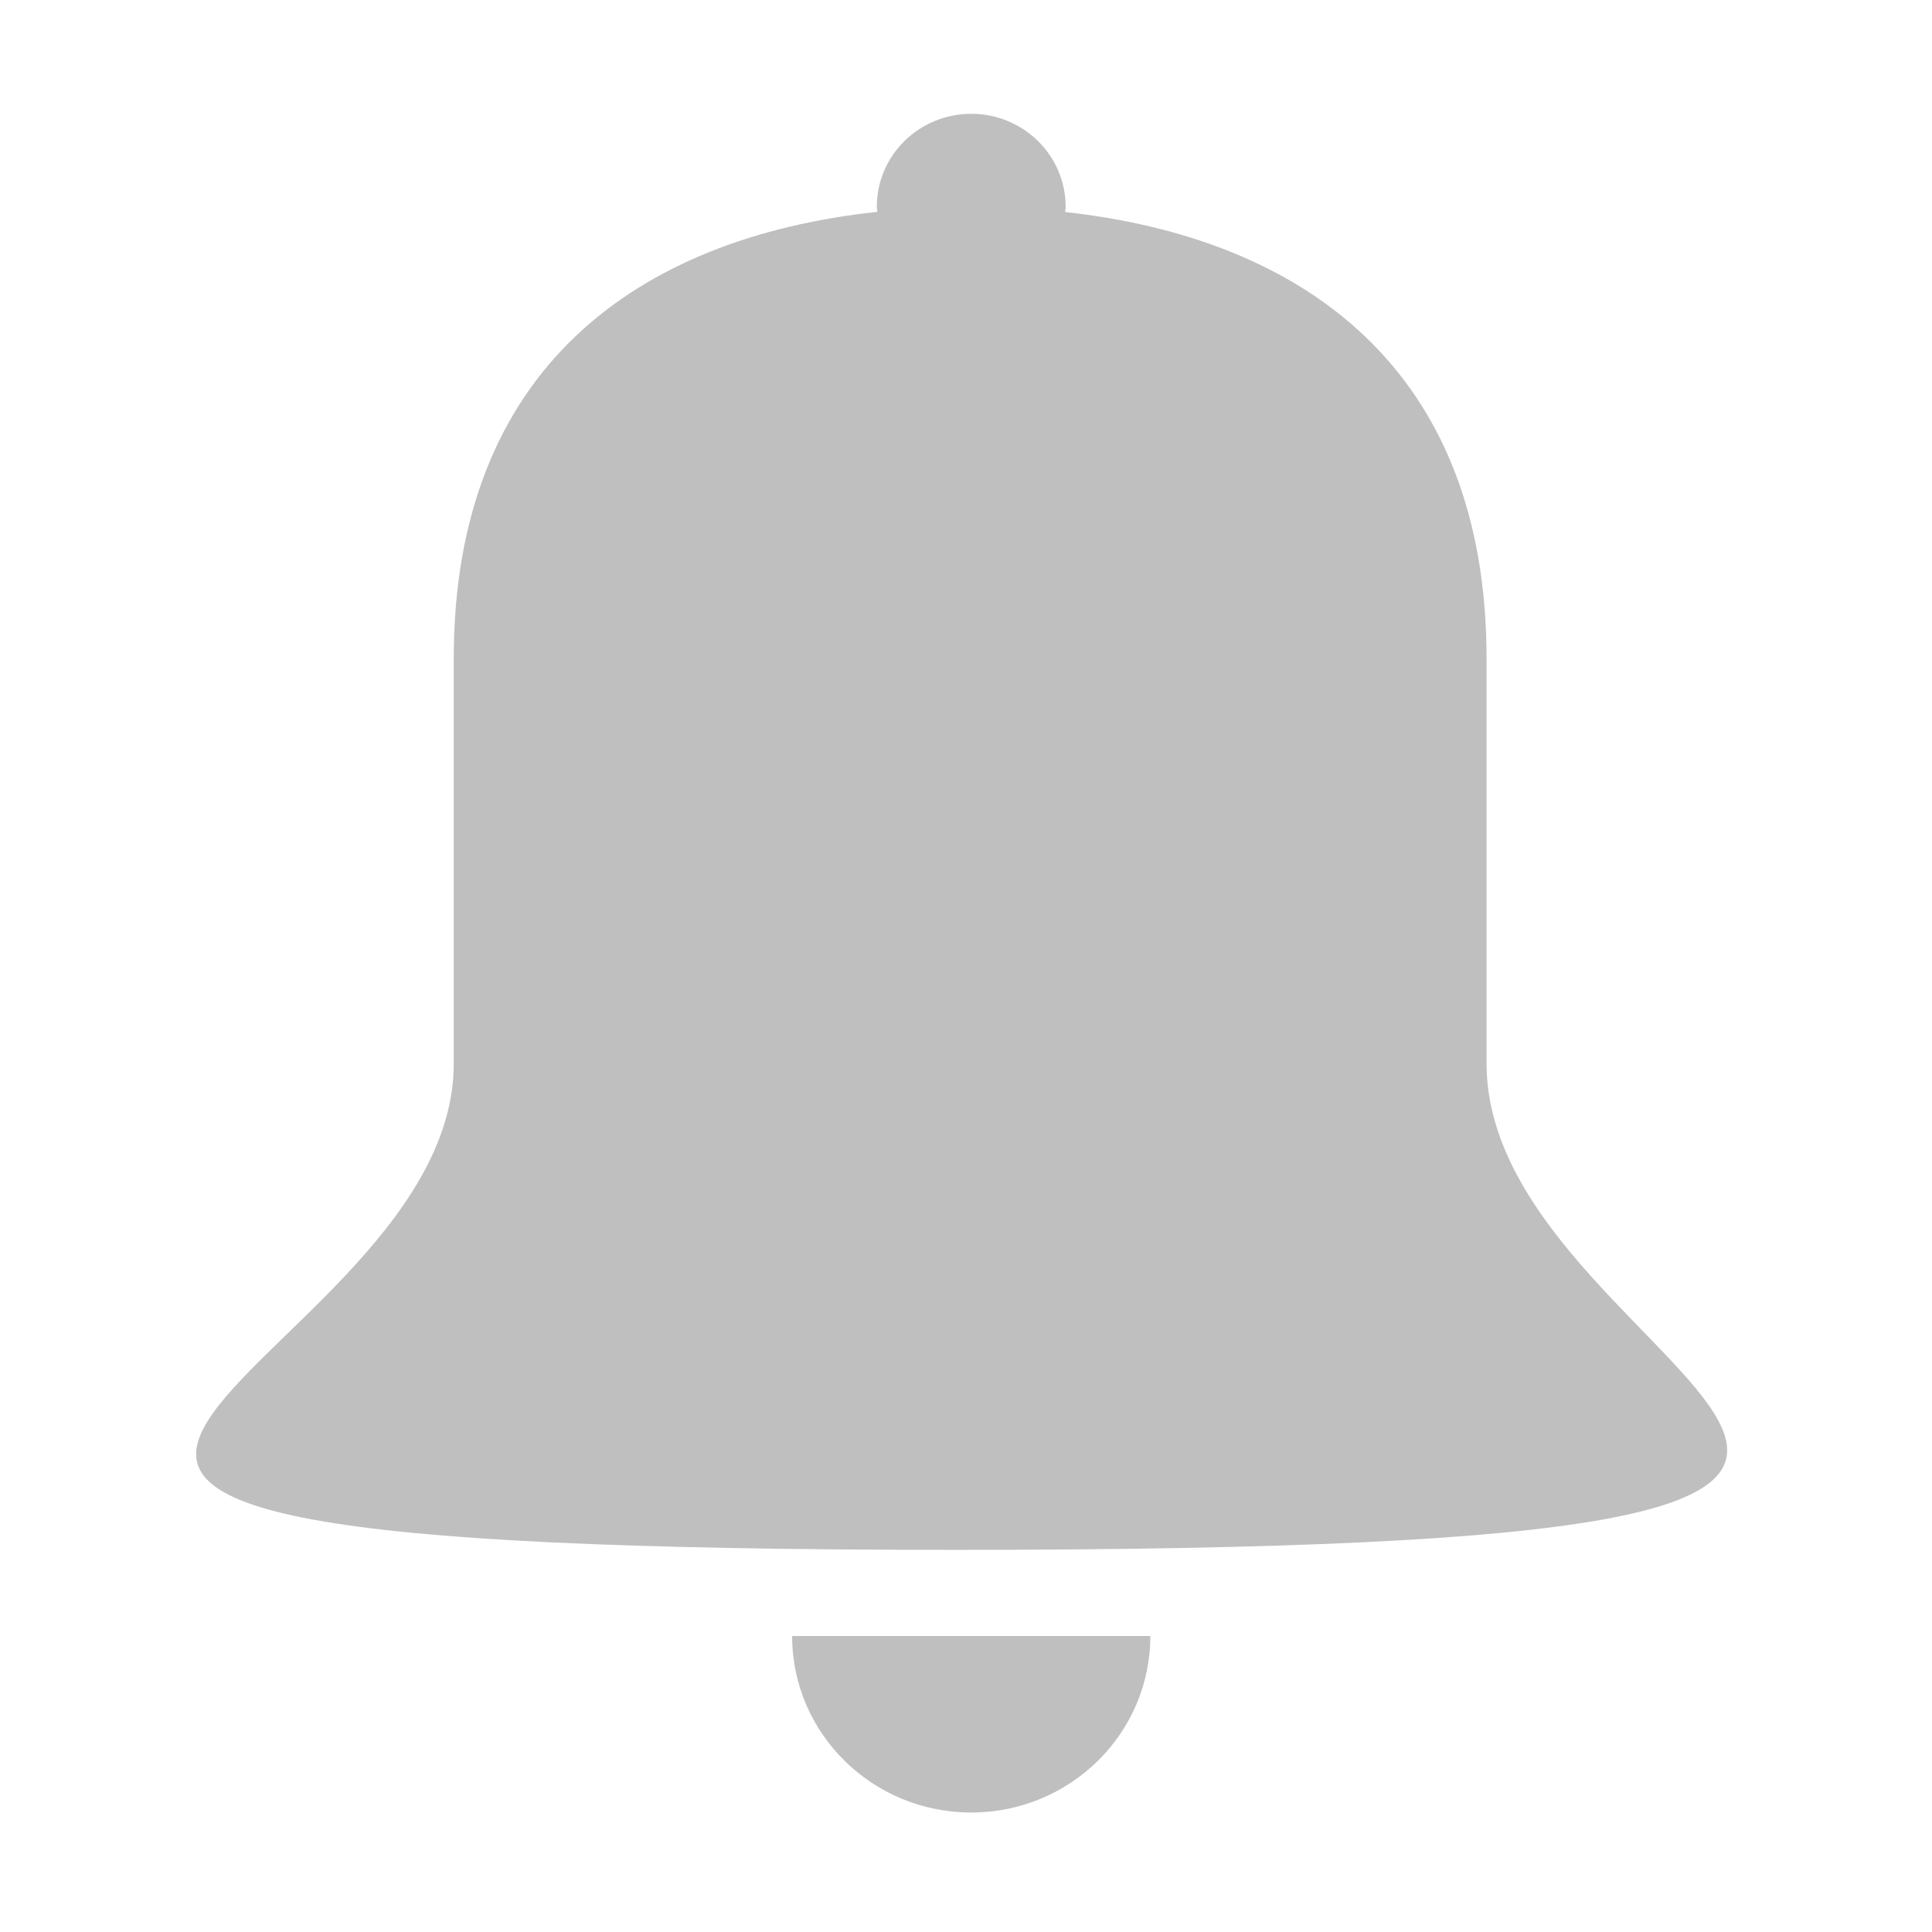
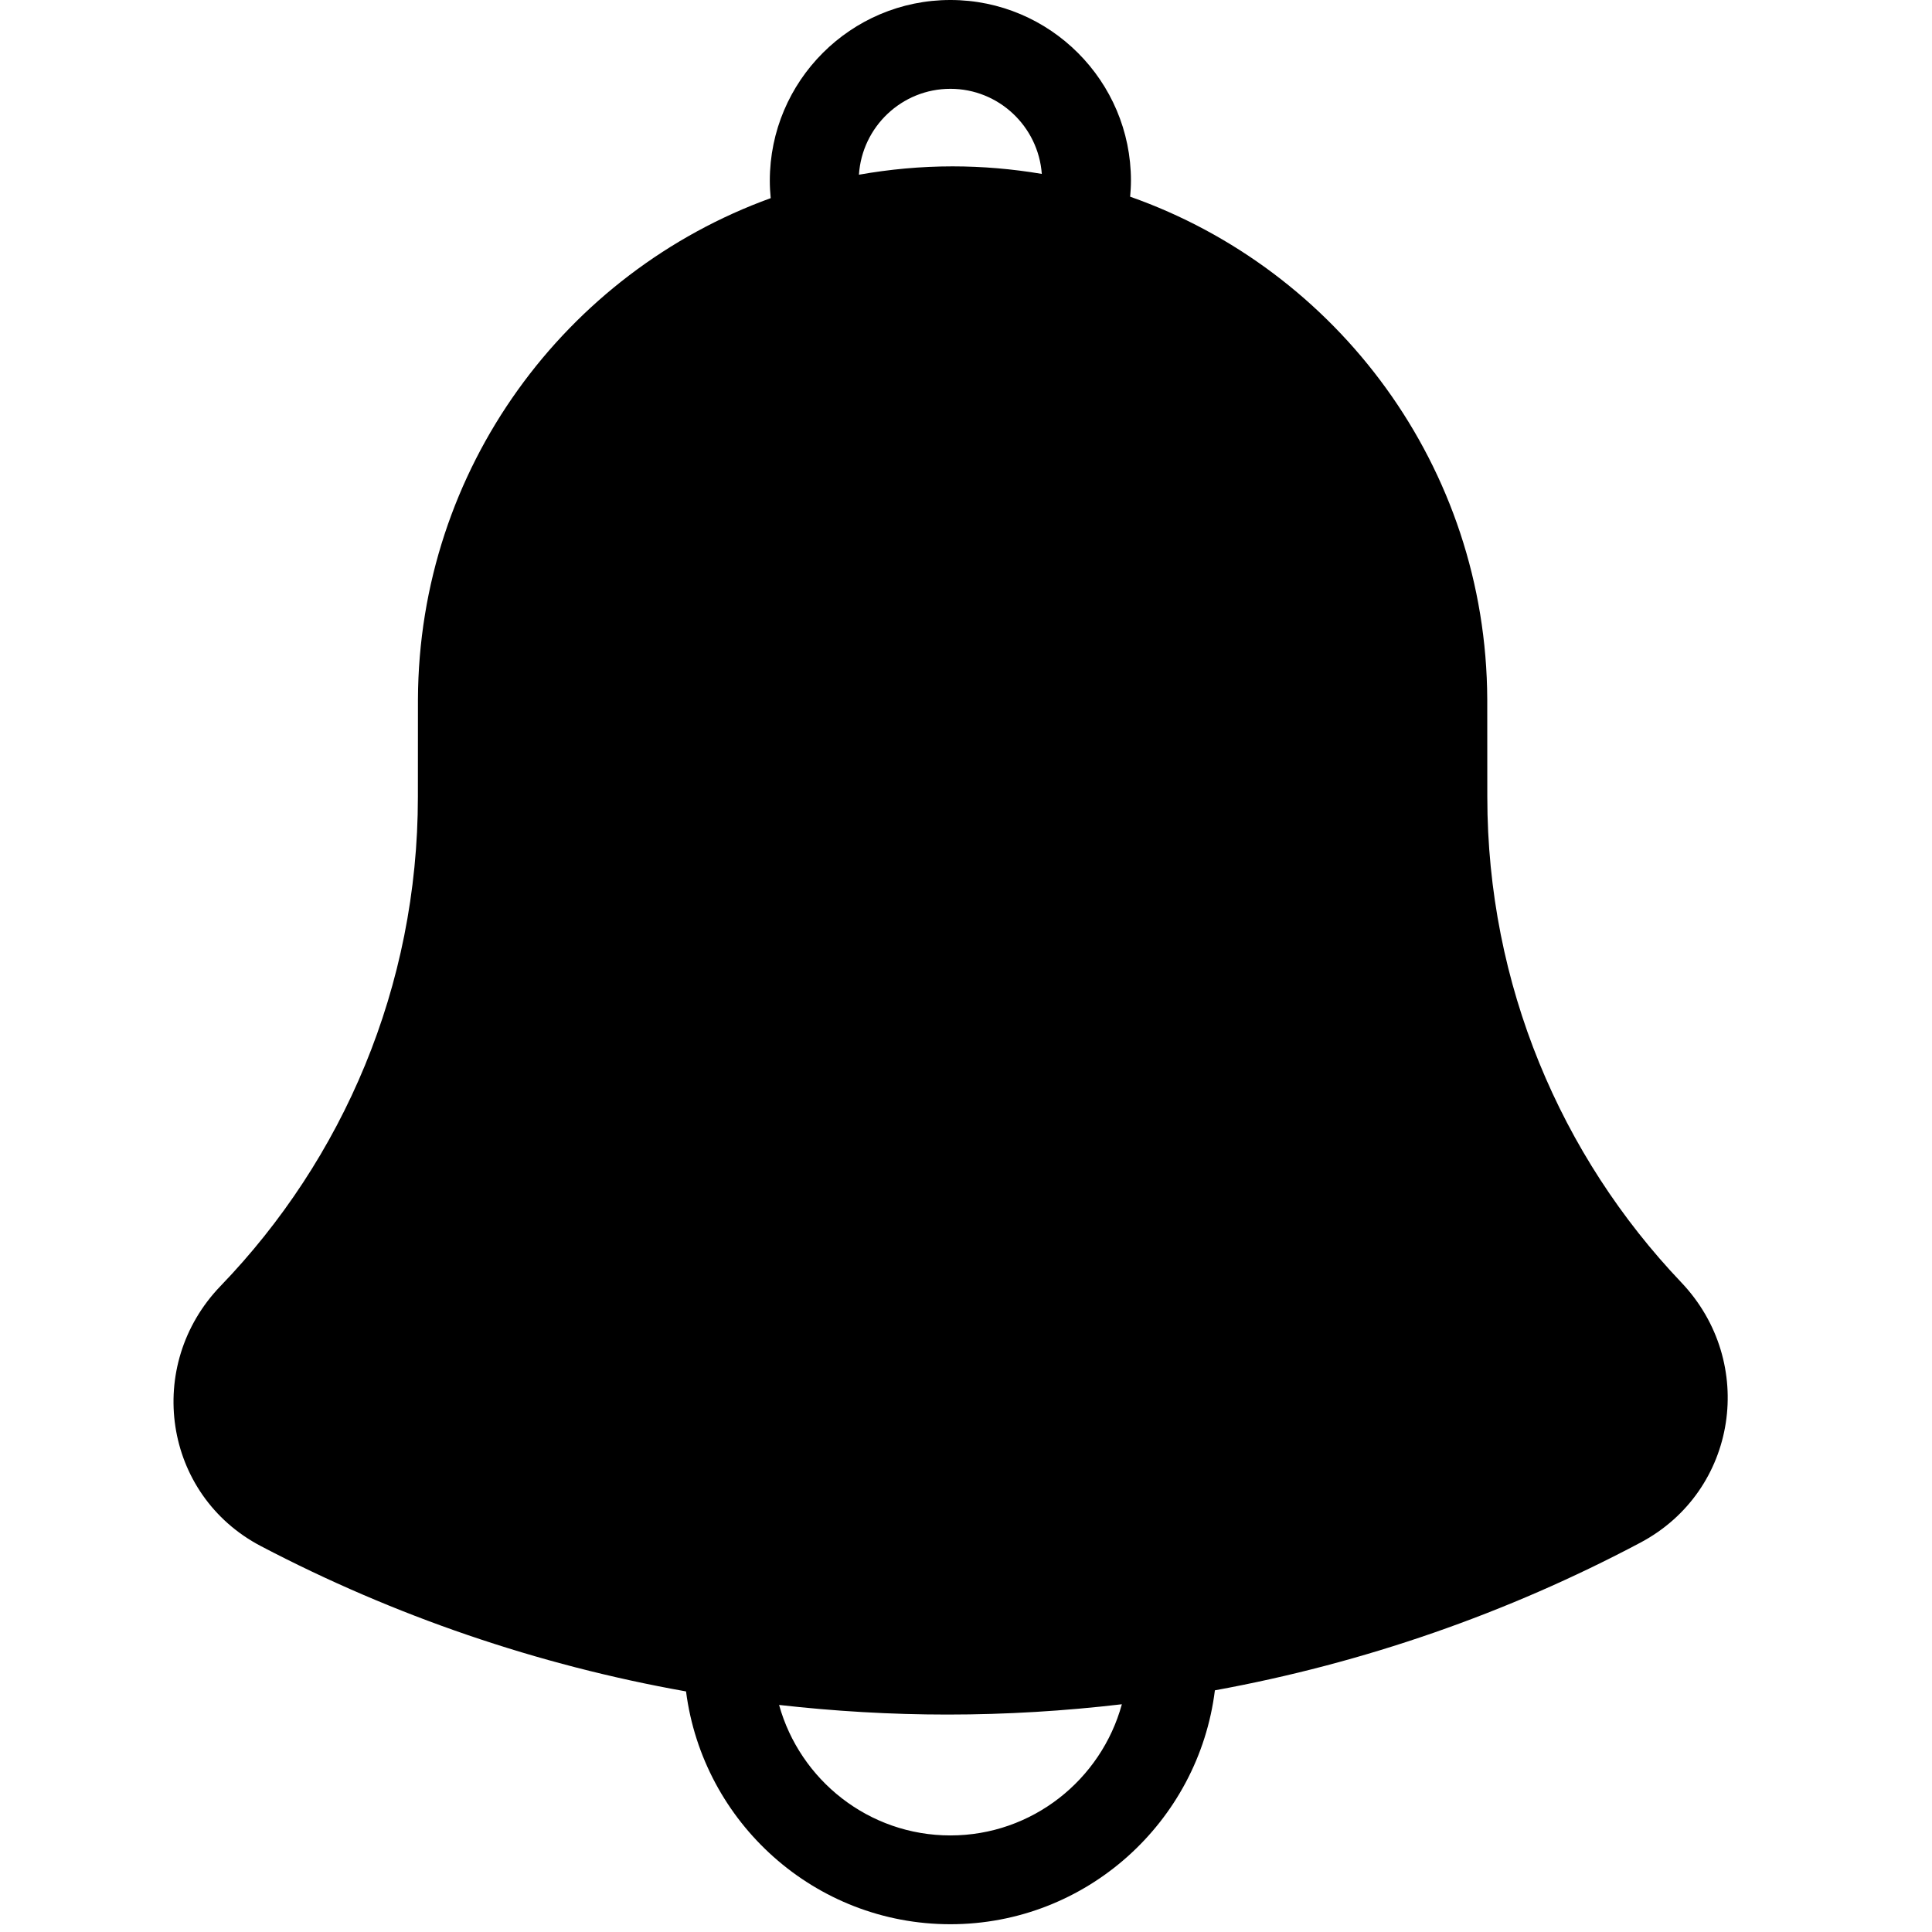
- <svg xmlns="http://www.w3.org/2000/svg" t="1516893006763" class="icon" style="" viewBox="0 0 1024 1024" version="1.1" p-id="1296" width="200" height="200">
+ <svg xmlns="http://www.w3.org/2000/svg" t="1516952236190" class="icon" style="" viewBox="0 0 1024 1024" version="1.1" p-id="4561" width="200" height="200">
  <defs>
    <style type="text/css" />
  </defs>
-   <path d="M787.908 563.766 787.908 349.053c0-152.726-96.294-222.683-223.373-236.678 0.032-0.931 0.278-1.811 0.278-2.767 0-27.231-22.43-49.289-50.031-49.289-27.662 0-50.058 22.057-50.058 49.289 0 0.937 0.238 1.804 0.296 2.678-127.637 13.702-224.525 83.607-224.525 236.767l0 214.713c0 172.349-442.566 257.698 265.891 257.698C1214.842 821.464 787.908 736.115 787.908 563.766L787.908 563.766zM514.783 960.671c52.406 0 94.917-41.893 94.917-93.54L419.85 867.13C419.85 918.778 462.348 960.671 514.783 960.671L514.783 960.671zM514.783 960.671" p-id="1297" fill="#bfbfbf" />
+   <path d="M891.093 679.678c-63.688-66.975-102.789-157.565-102.789-257.326 0-17.55-0.031-51.693-0.031-51.693-0.486-123.124-79.371-227.694-189.276-266.411 0.243-2.801 0.431-5.617 0.431-8.481 0-52.807-42.929-95.768-95.705-95.768S408.018 42.953 408.018 95.768c0 3.122 0.173 6.213 0.471 9.257-108.704 39.36-186.483 143.365-186.969 265.634 0 0-0.031 34.143-0.031 51.693 0 100.694-39.823 192.061-104.562 259.224-40.576 42.098-30.44 110.752 21.339 137.889a779.705 779.705 0 0 0 225.348 77.025c8.928 69.486 68.278 123.391 140.109 123.391 72.028 0 131.526-54.211 140.196-123.971a779.776 779.776 0 0 0 225.529-78.28c51.559-27.349 61.868-95.65 21.645-137.952zM503.723 47.072c25.607 0 46.601 19.927 48.453 45.103a284.557 284.557 0 0 0-47.276-4.001c-16.946 0-33.523 1.577-49.645 4.425 1.64-25.38 22.72-45.526 48.468-45.526z m0 925.745c-43.259 0-79.724-29.341-90.794-69.164 29.279 3.311 59.028 5.099 89.193 5.099 31.303 0 62.15-1.899 92.488-5.46-10.952 39.995-47.495 69.525-90.888 69.525z" fill="" p-id="4562" />
</svg>
